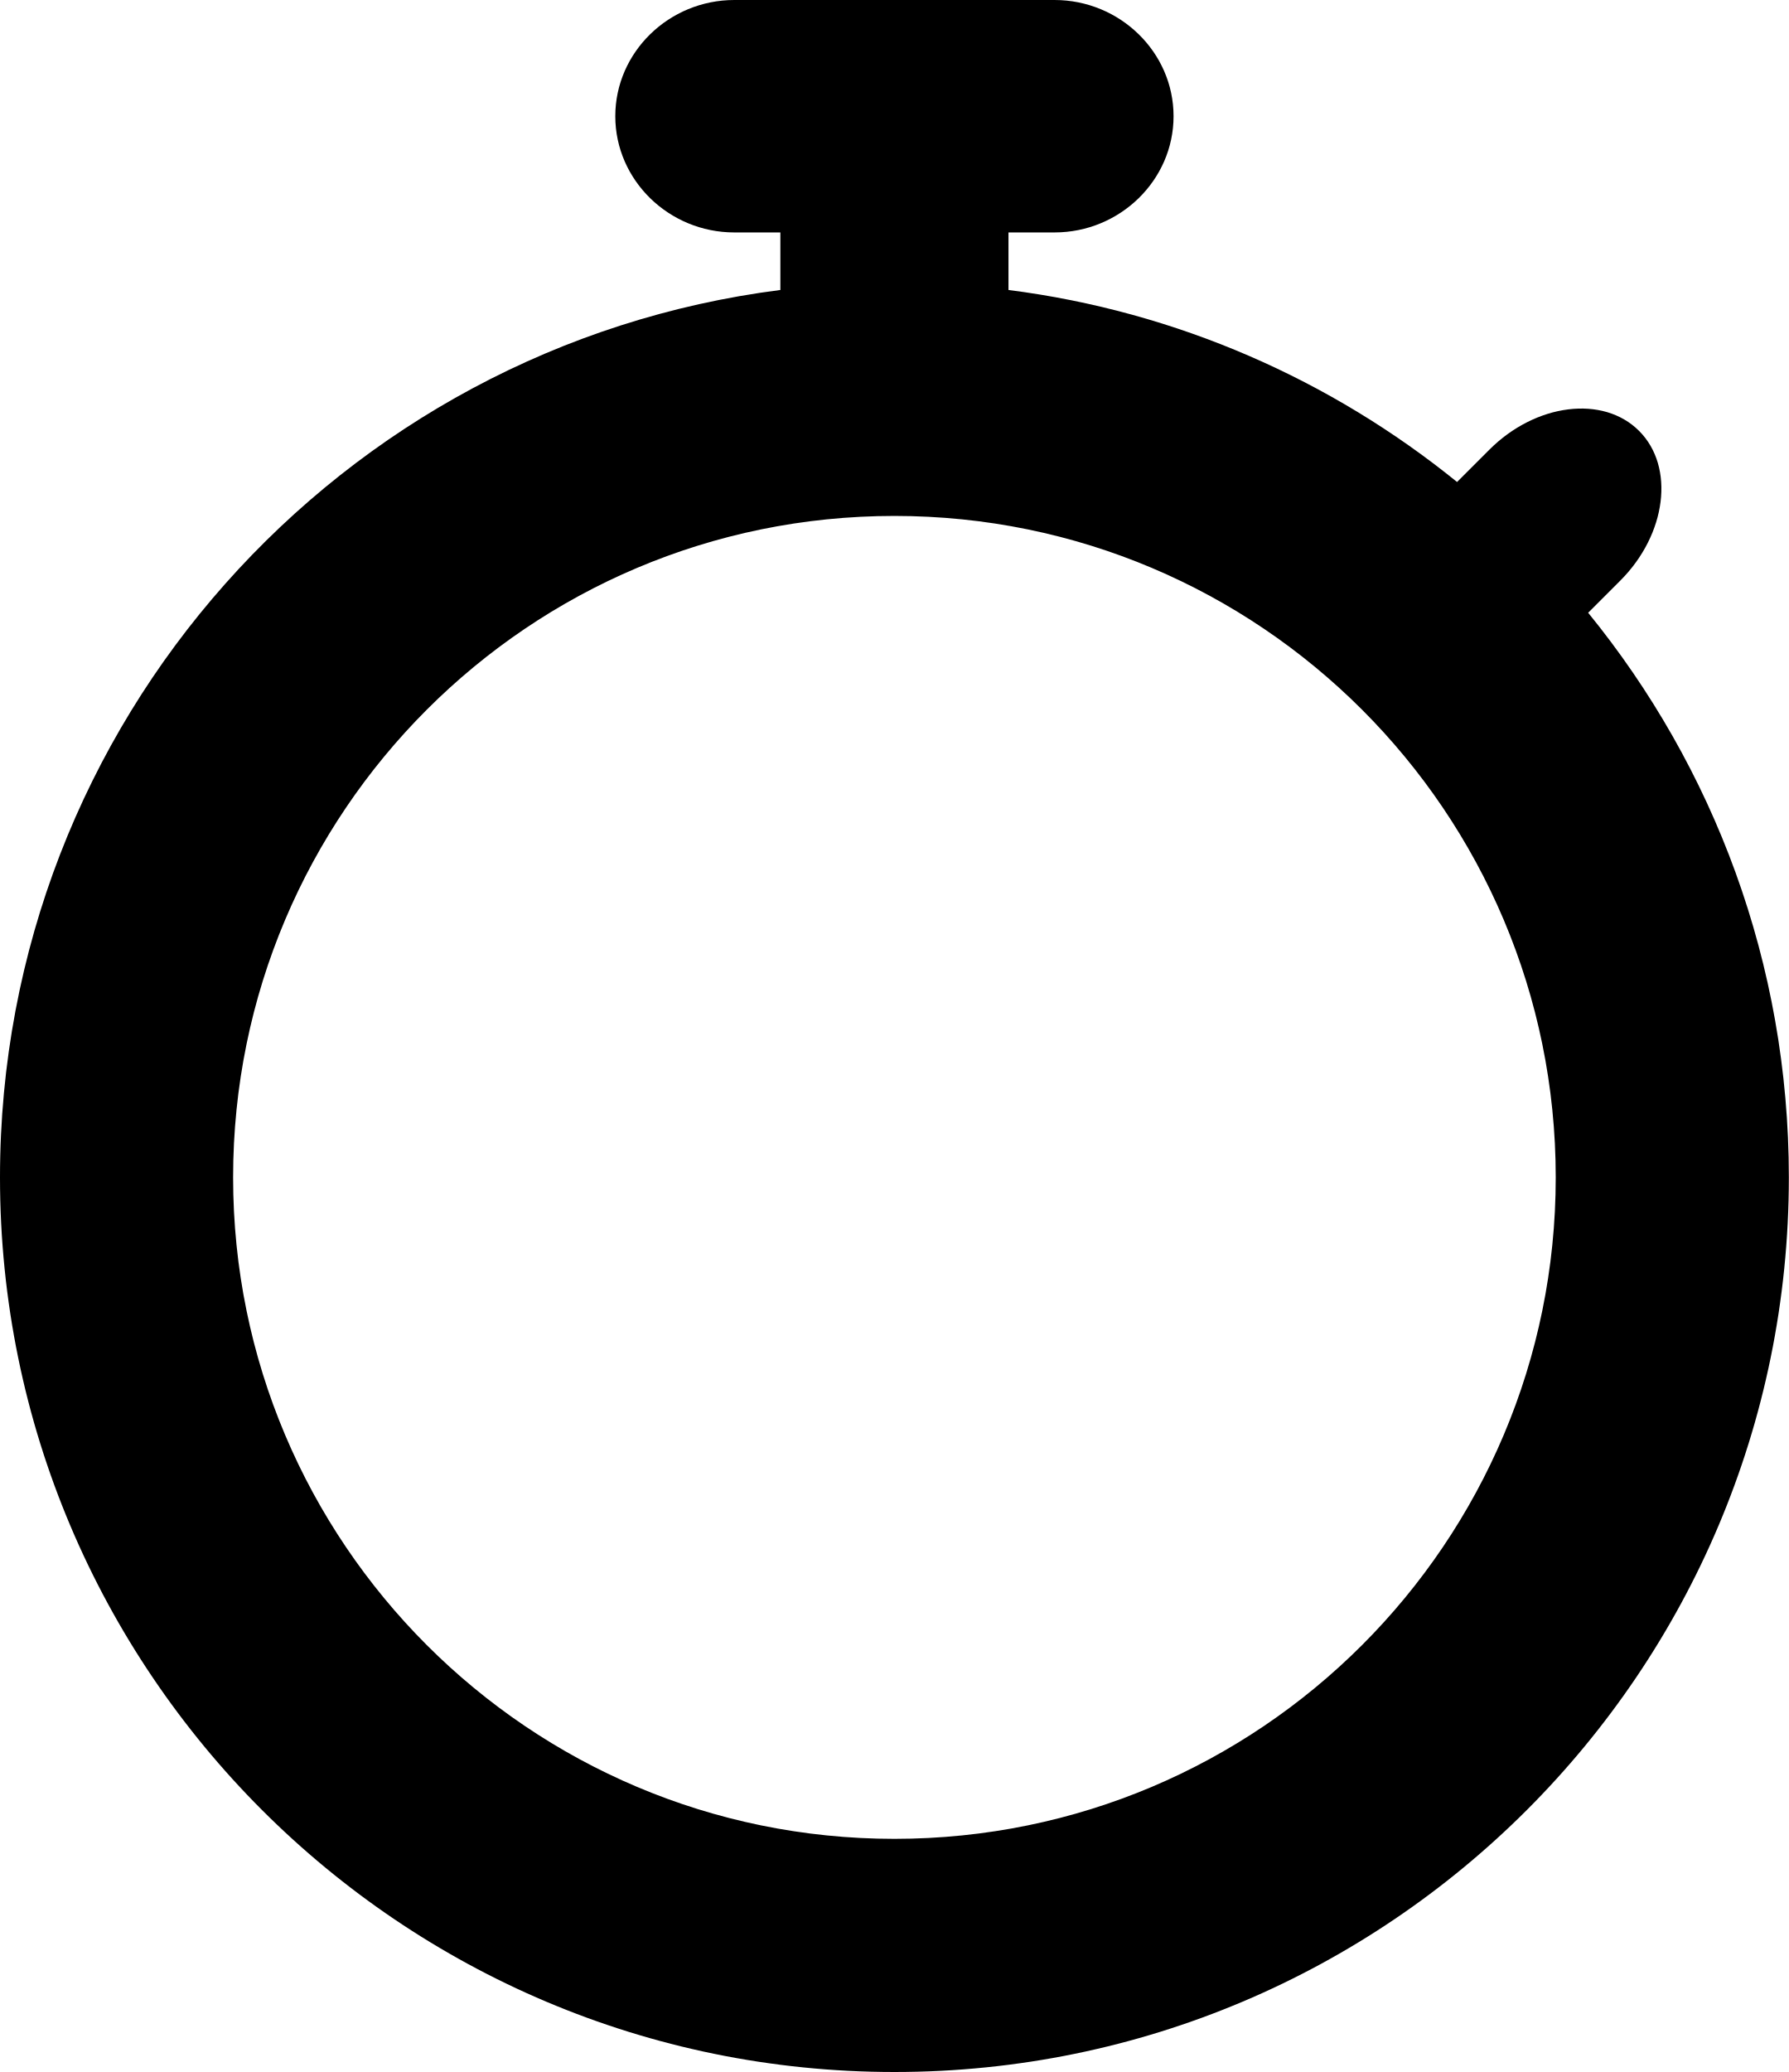
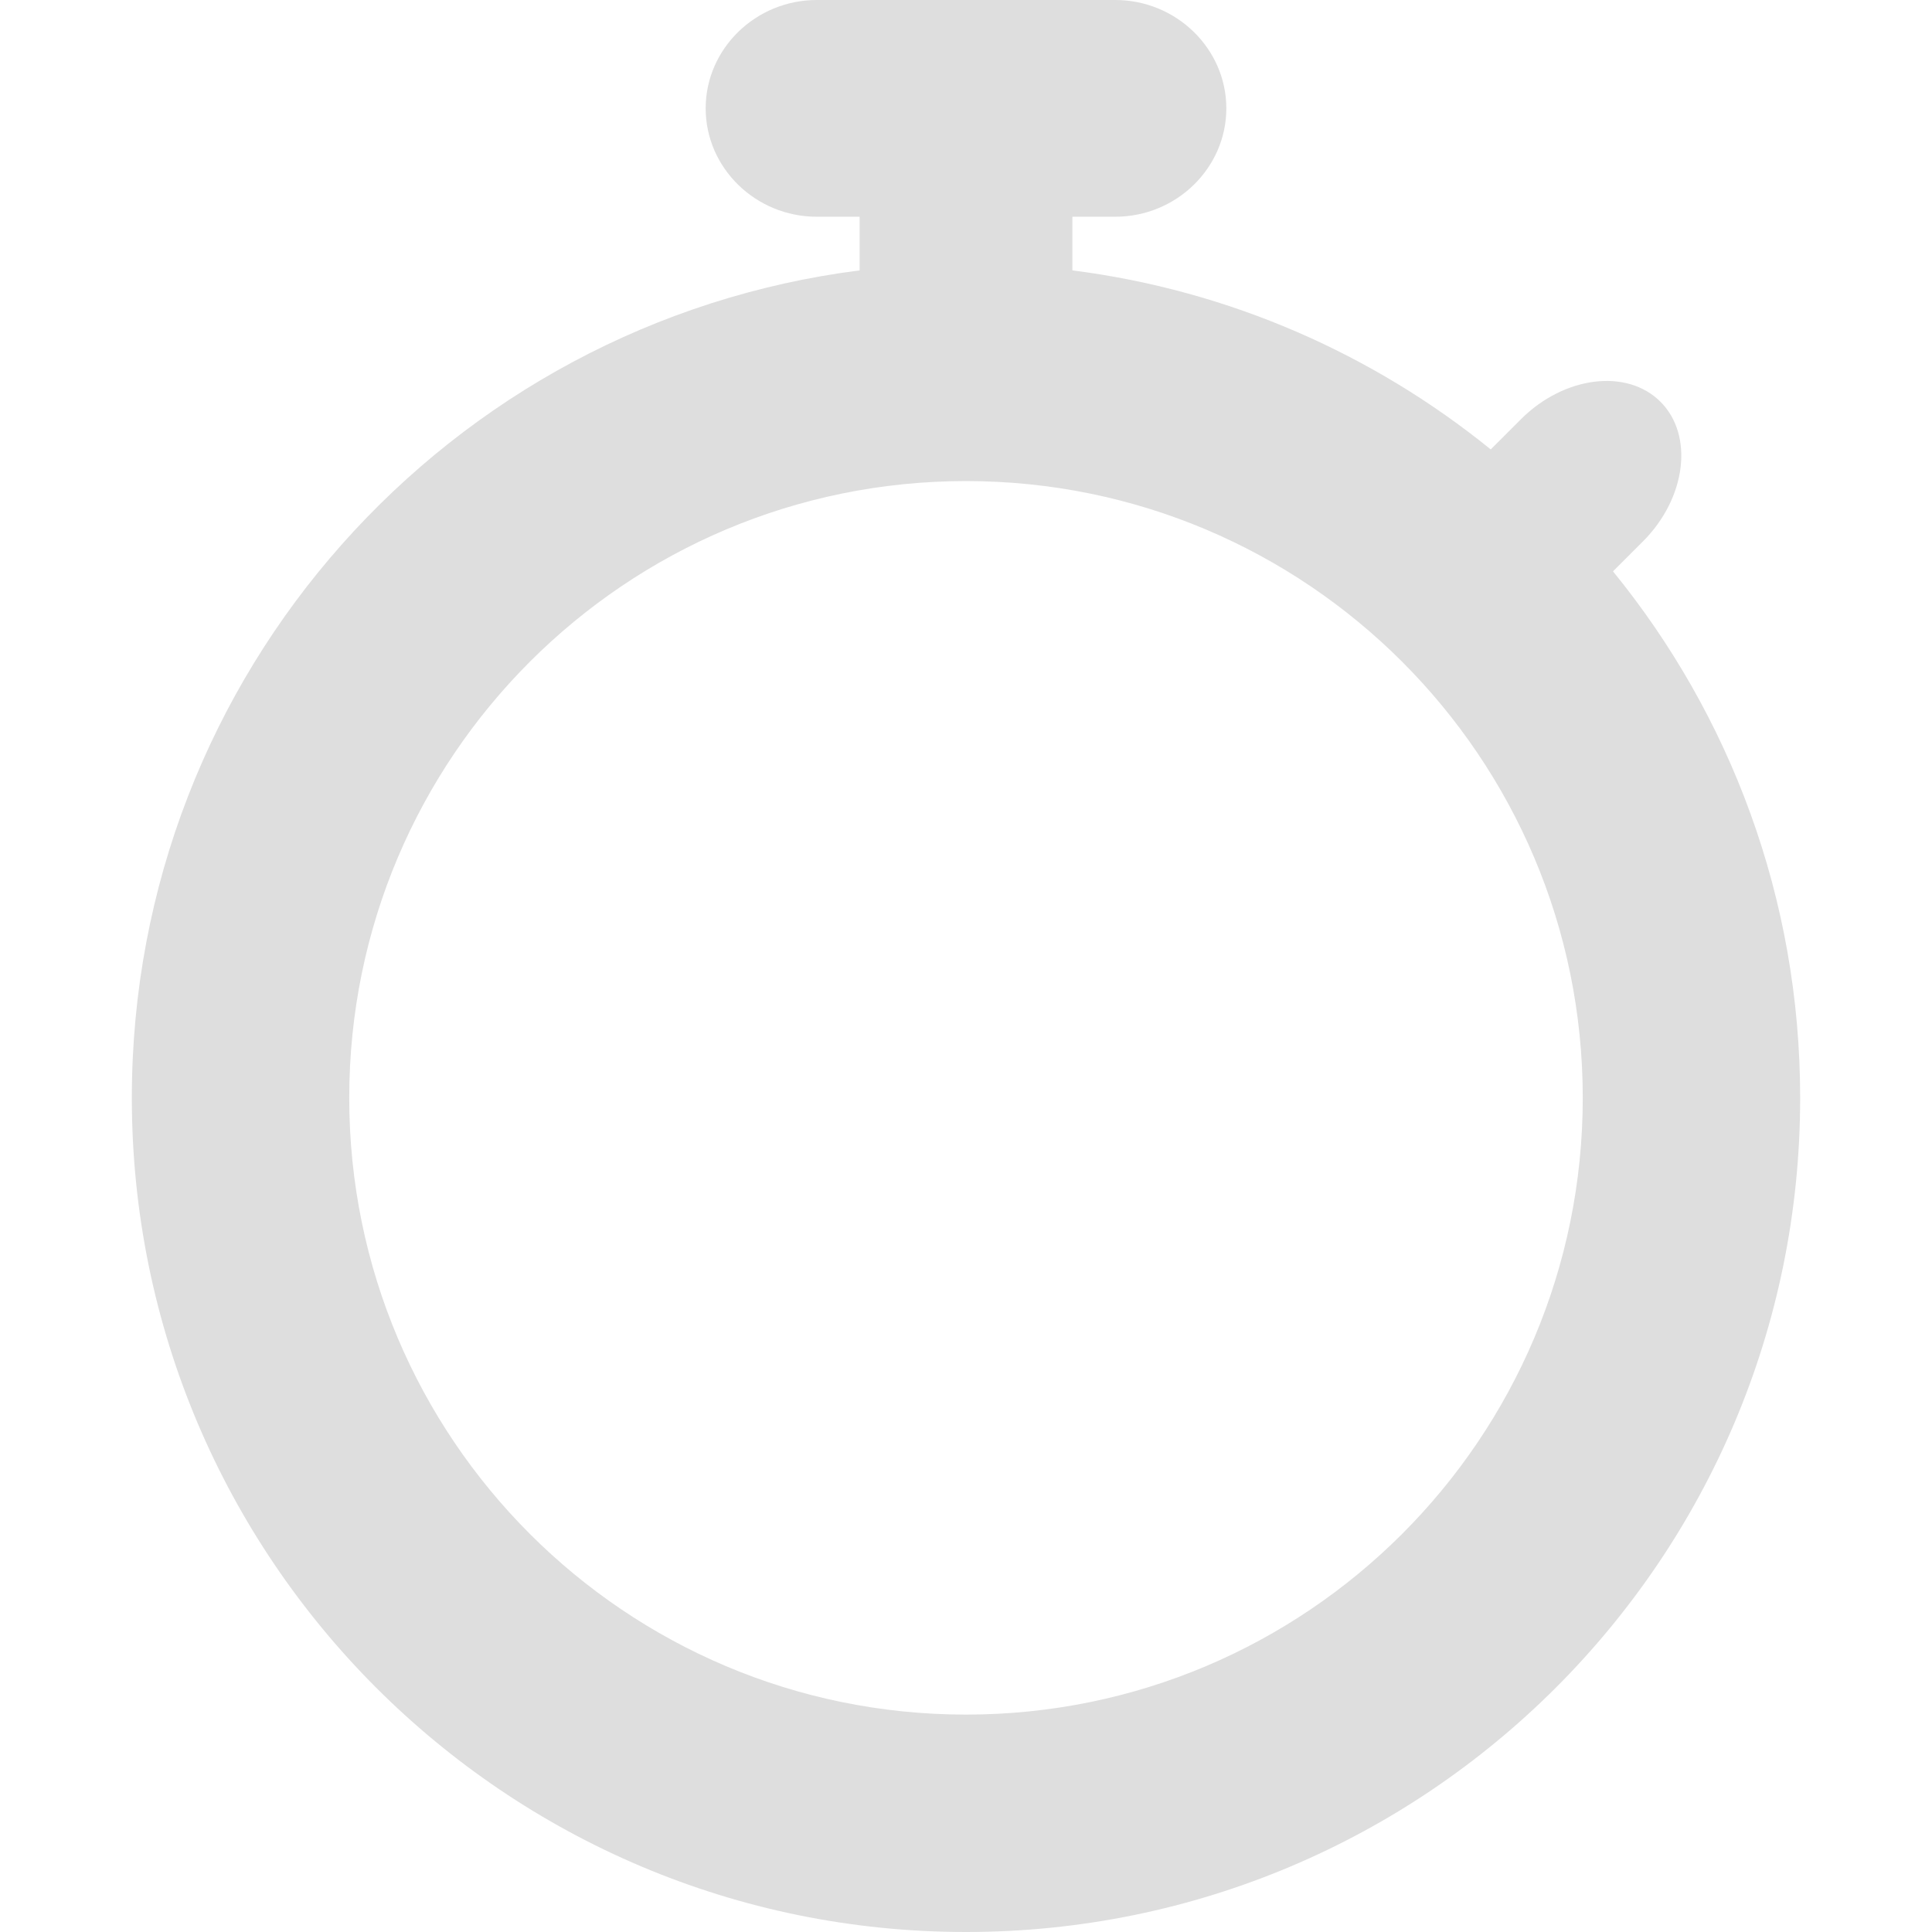
- <svg xmlns="http://www.w3.org/2000/svg" version="1.1" id="Layer_1" x="0px" y="0px" width="298px" height="345.097px" viewBox="0 0 298 345.097" enable-background="new 0 0 298 345.097" xml:space="preserve">
-   <path d="M264.568,102.055l5.355-5.355c7.717-7.717,9.124-18.938,3.126-24.935c-5.997-5.997-17.217-4.59-24.934,3.127l-5.386,5.385 C221.768,63.292,196.11,51.875,168,48.297v-9.583h7.658c10.914,0,19.843-8.711,19.843-19.357S186.573,0,175.659,0h-53.317  c-10.913,0-19.842,8.711-19.842,19.357s8.929,19.357,19.842,19.357H130v9.583C56.681,57.629,0,120.244,0,196.097  c0,82.291,66.709,149,149,149c82.29,0,149-66.709,149-149C298,160.434,285.465,127.703,264.568,102.055z M149,306.264 c-60.844,0-110.167-49.323-110.167-110.167S88.156,85.93,149,85.93c60.843,0,110.167,49.323,110.167,110.167  S209.843,306.264,149,306.264z" />
+ <svg xmlns="http://www.w3.org/2000/svg" version="1.1" id="Layer_1" x="0px" y="0px" width="275px" height="275px" viewBox="0 0 298 345.097" enable-background="new 0 0 298 345.097" xml:space="preserve">
+   <path fill="#dedede" d="M264.568,102.055l5.355-5.355c7.717-7.717,9.124-18.938,3.126-24.935c-5.997-5.997-17.217-4.59-24.934,3.127l-5.386,5.385 C221.768,63.292,196.11,51.875,168,48.297v-9.583h7.658c10.914,0,19.843-8.711,19.843-19.357S186.573,0,175.659,0h-53.317  c-10.913,0-19.842,8.711-19.842,19.357s8.929,19.357,19.842,19.357H130v9.583C56.681,57.629,0,120.244,0,196.097  c0,82.291,66.709,149,149,149c82.29,0,149-66.709,149-149C298,160.434,285.465,127.703,264.568,102.055z M149,306.264 c-60.844,0-110.167-49.323-110.167-110.167S88.156,85.93,149,85.93c60.843,0,110.167,49.323,110.167,110.167  S209.843,306.264,149,306.264z" />
</svg>
